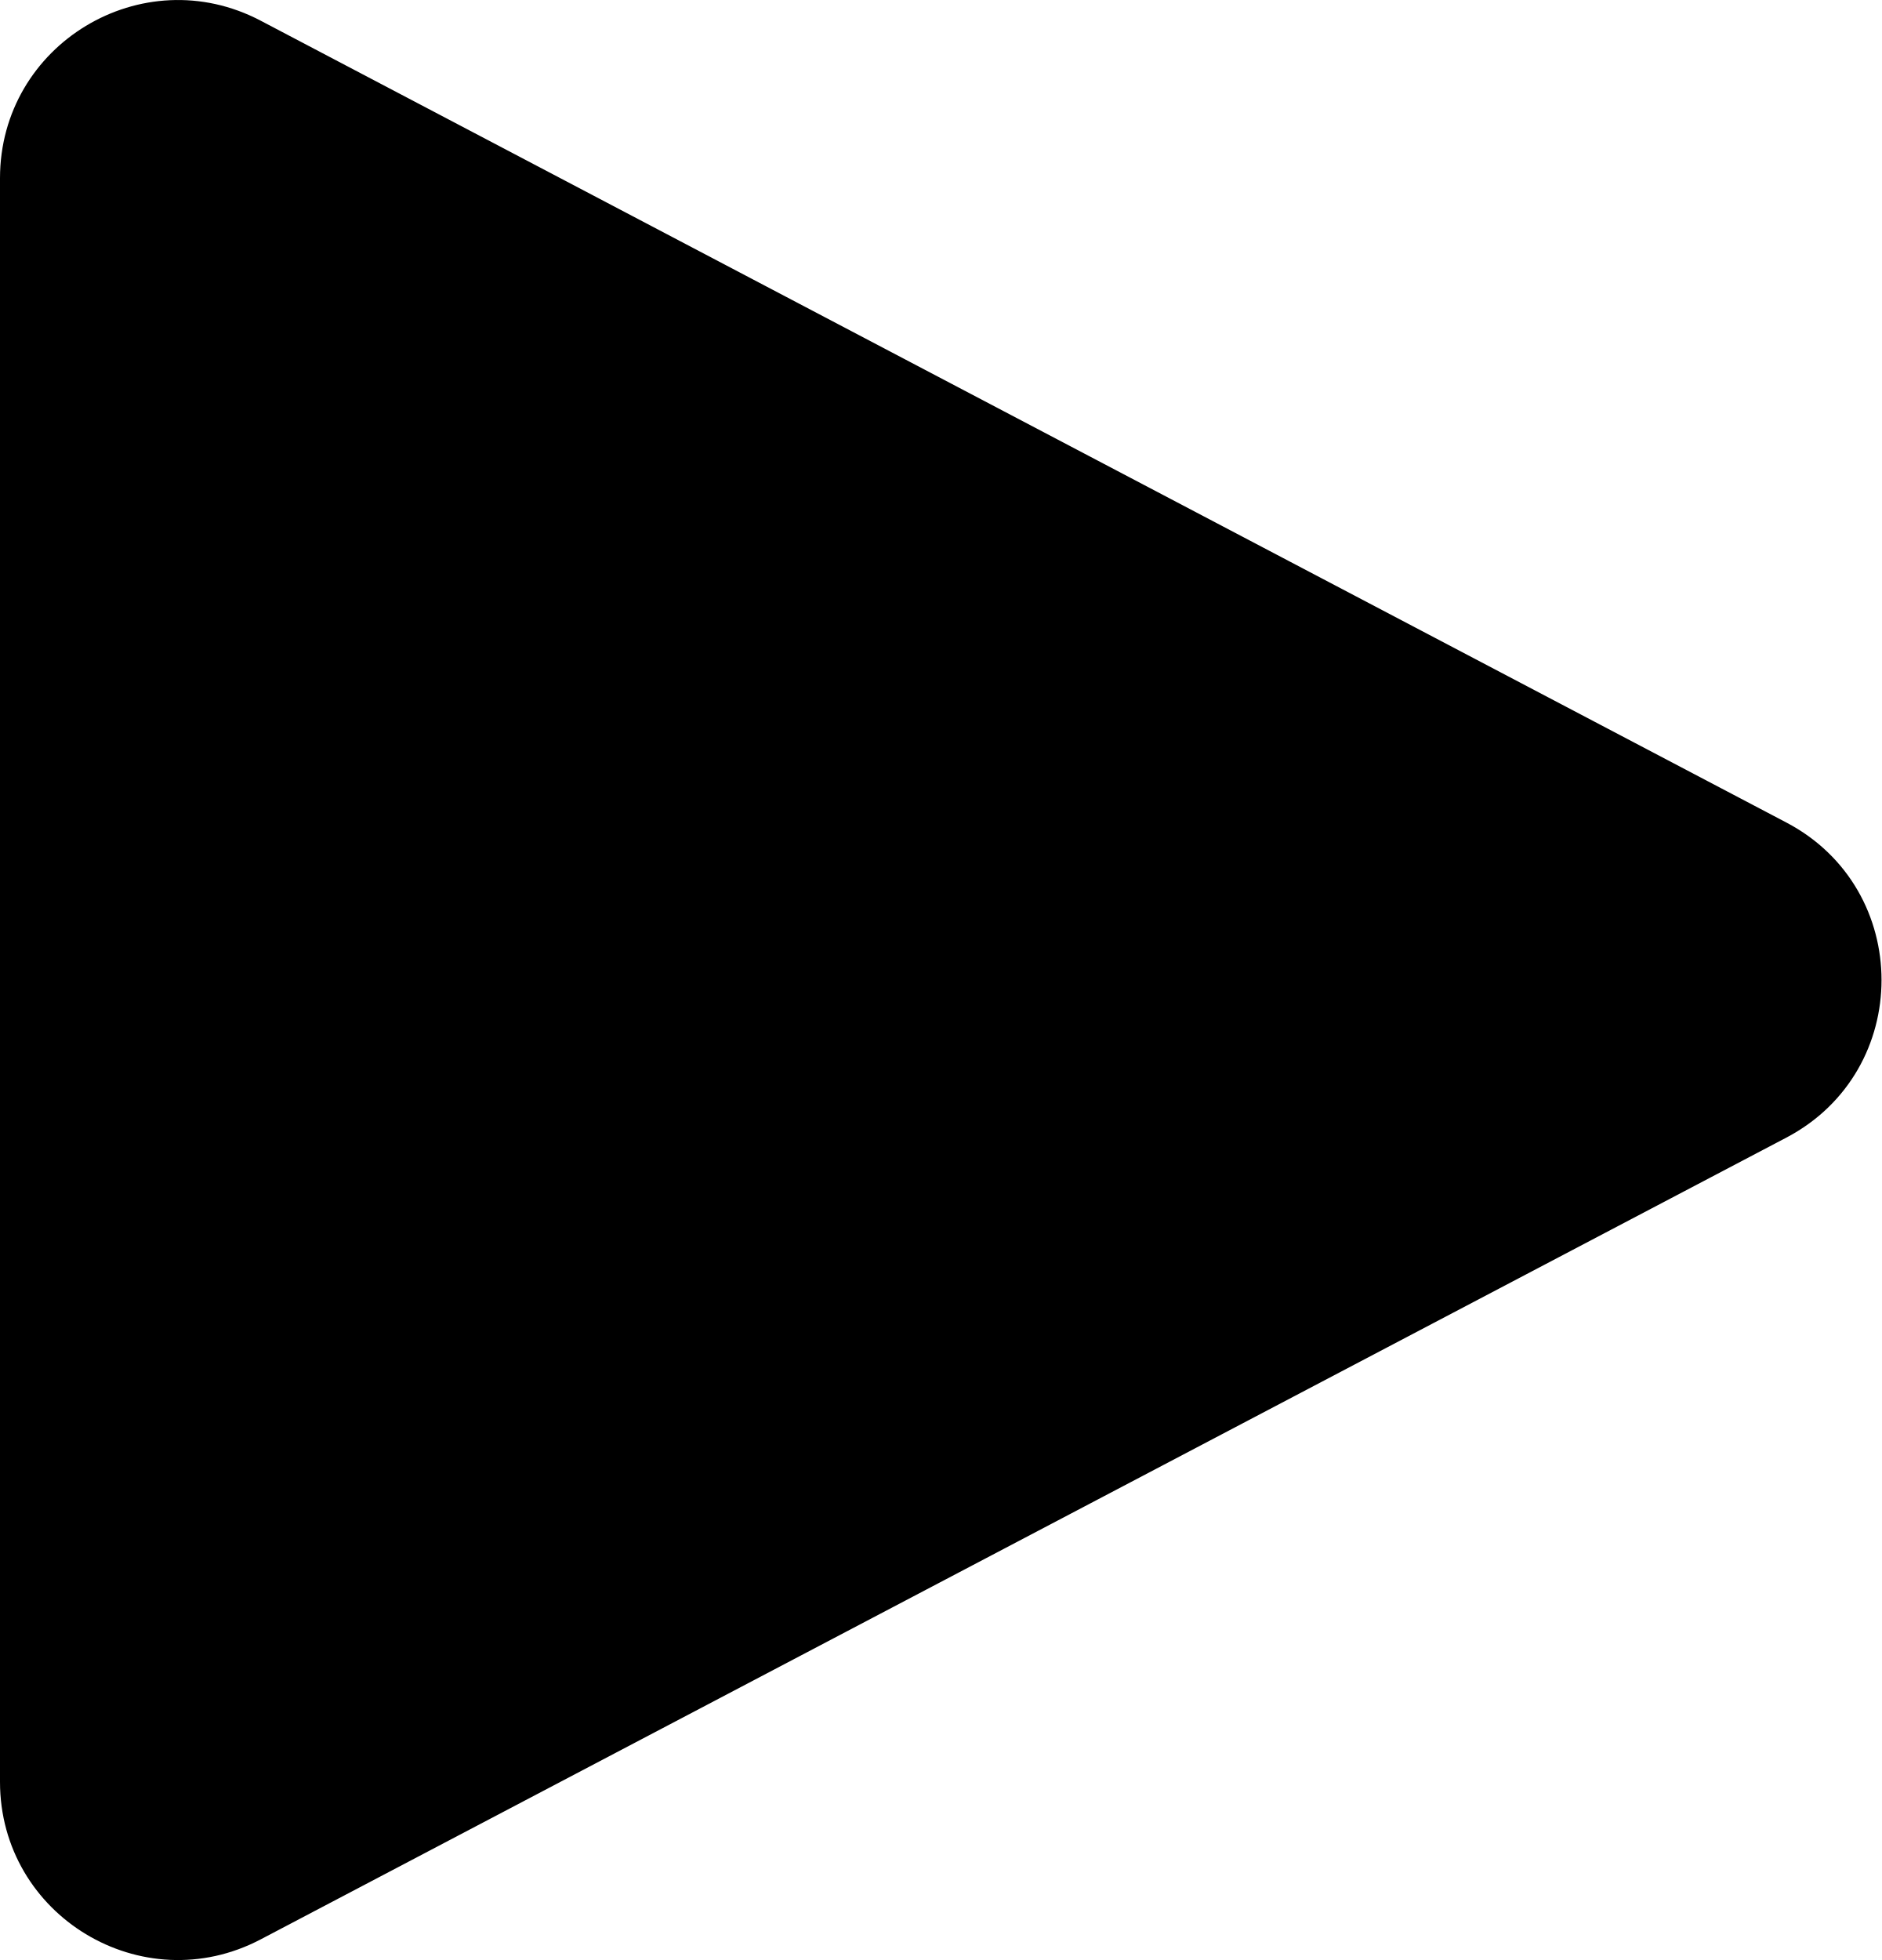
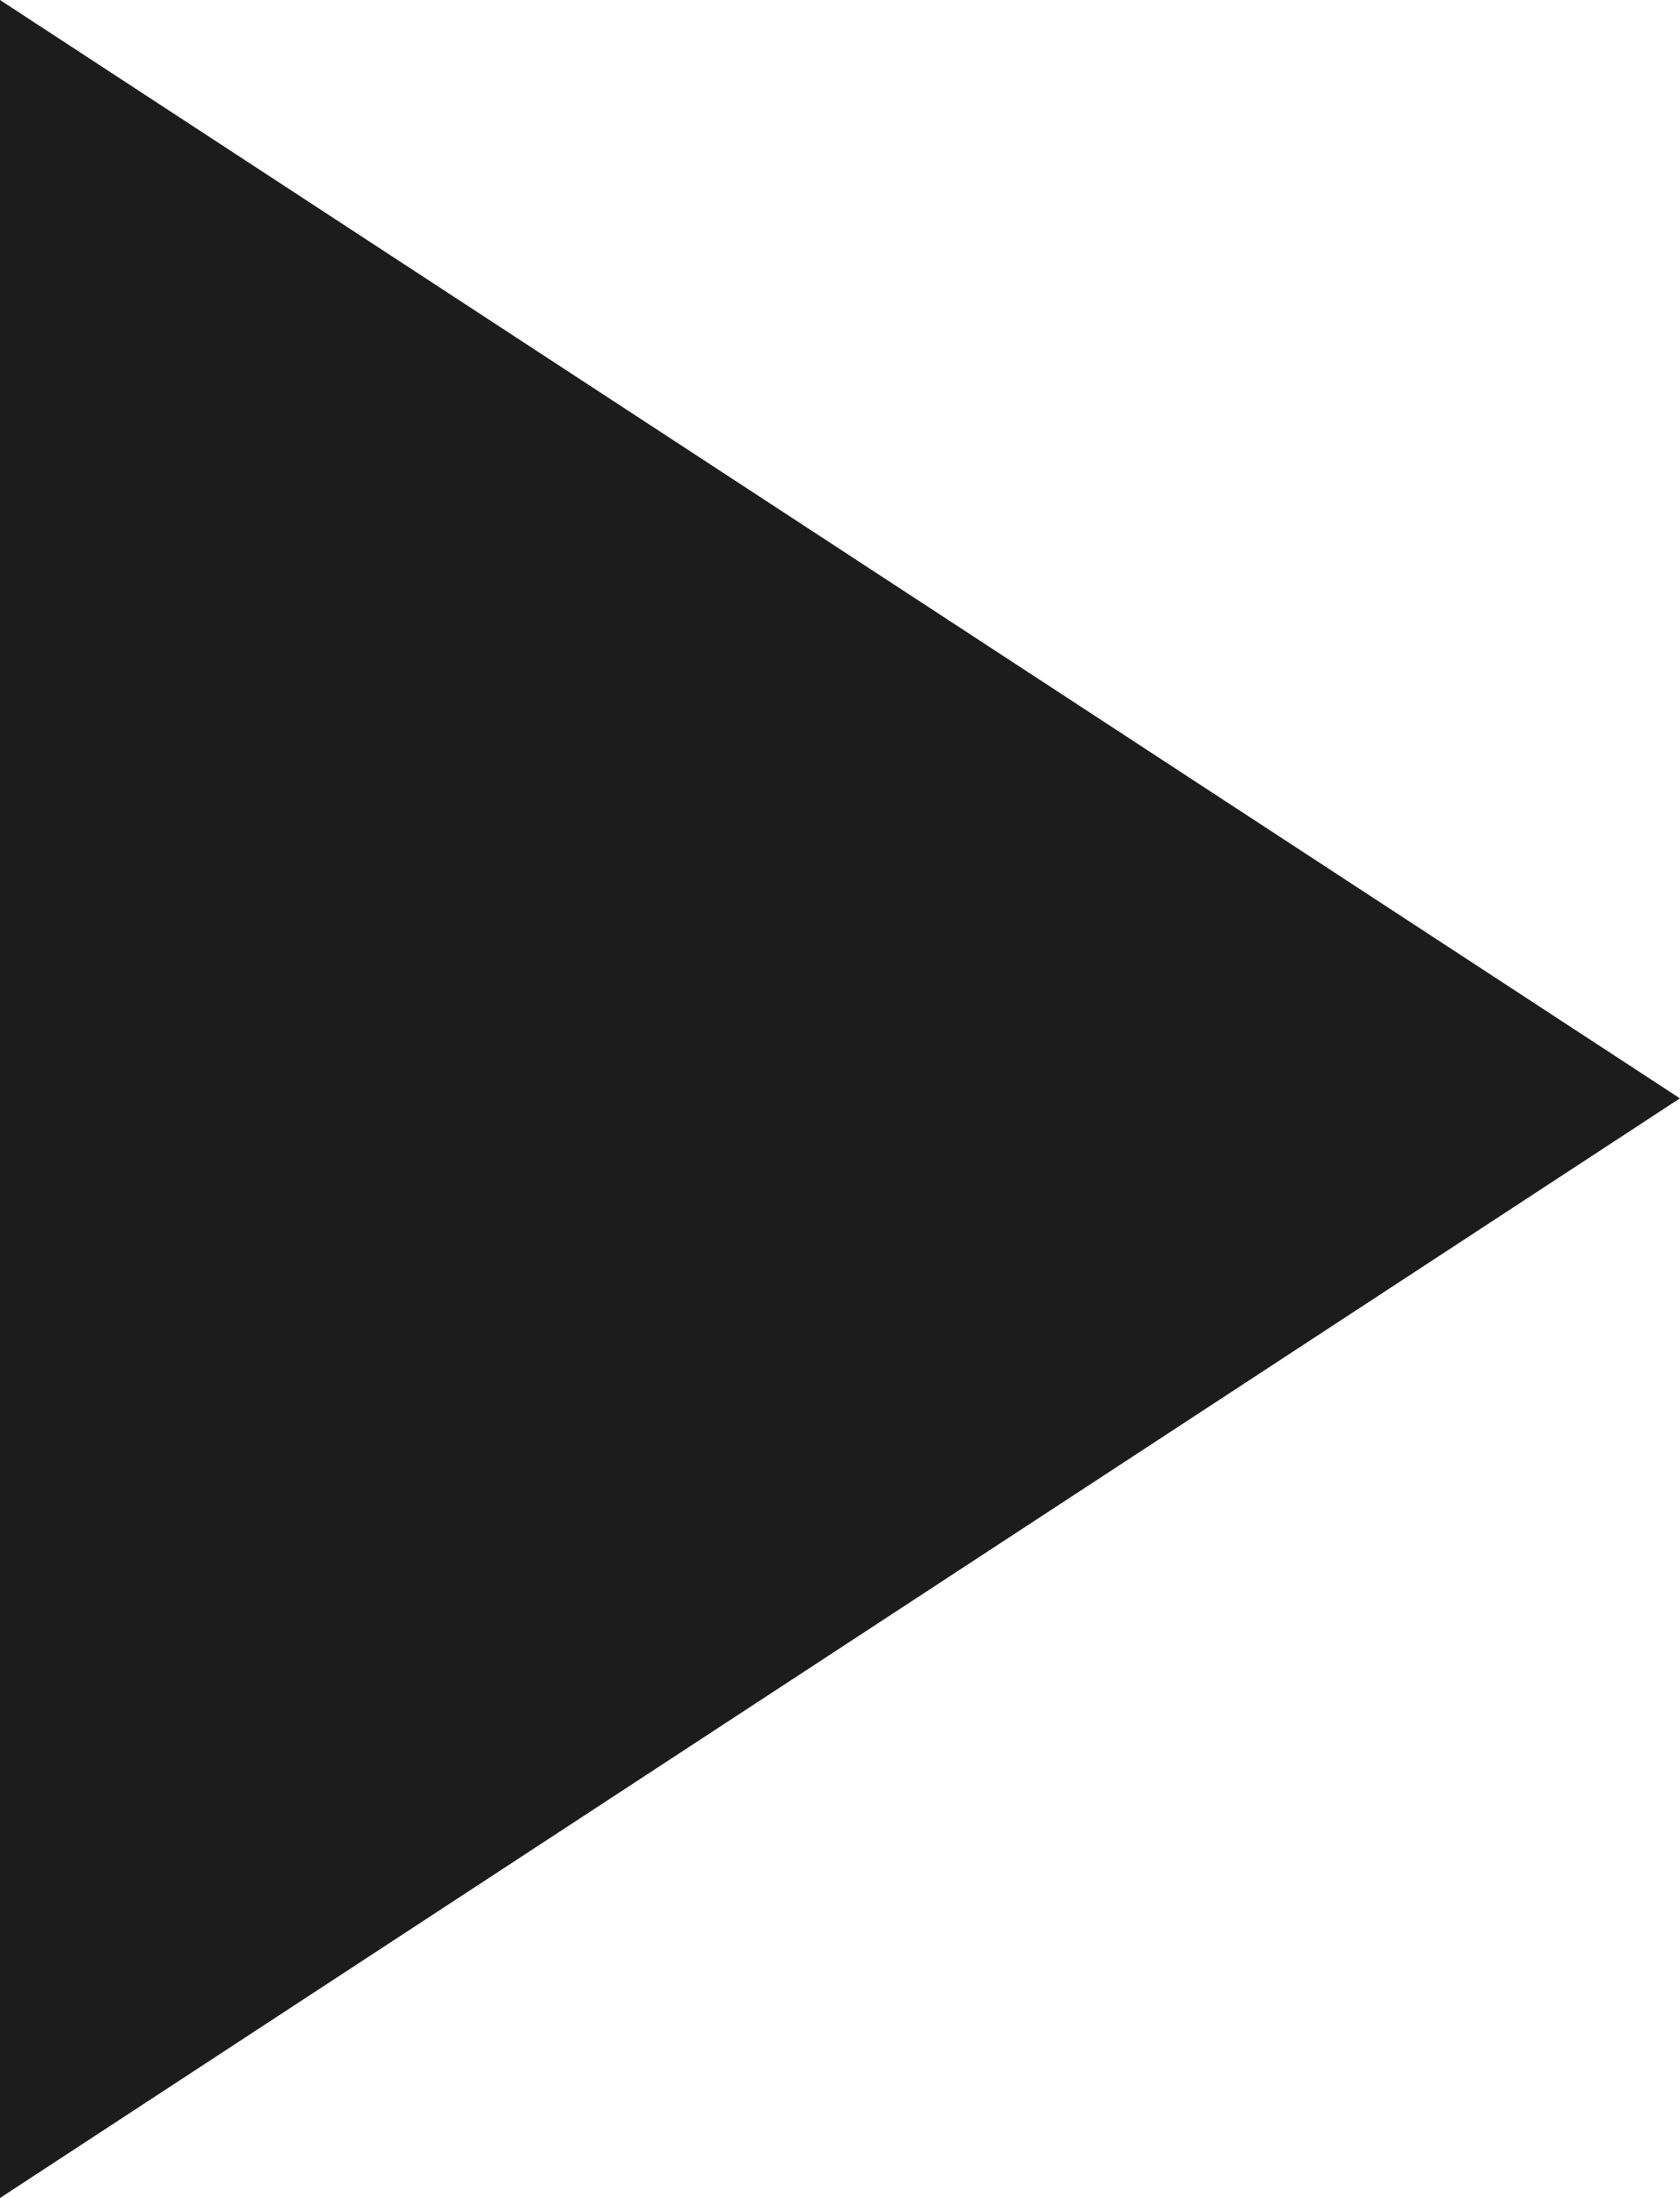
- <svg xmlns="http://www.w3.org/2000/svg" id="uuid-67e415b3-36f6-4e34-9a57-a1a7f053084e" data-name="Capa 2" viewBox="0 0 276.43 287.9">
-   <g id="uuid-aa3f1c53-0d3f-4ee1-8b5c-64f0d09c04ea" data-name="Capa 1">
-     <path d="M0,26.18v235.55c0,19.66,20.89,32.29,38.3,23.14l224.15-117.77c18.64-9.8,18.64-36.49,0-46.28L38.3,3.04C20.89-6.11,0,6.51,0,26.18Z" />
+ <svg xmlns="http://www.w3.org/2000/svg" id="uuid-c6315b2e-f88d-4376-b1ab-fbe0e1579fa2" data-name="Capa 2" viewBox="0 0 12.91 16.89">
+   <g id="uuid-5a2adabb-7d81-4088-a5e0-61eec284a060" data-name="Capa 1">
+     <polygon points="0 16.89 0 0 12.91 8.44 0 16.89" style="fill: #1c1c1c;" />
  </g>
</svg>
